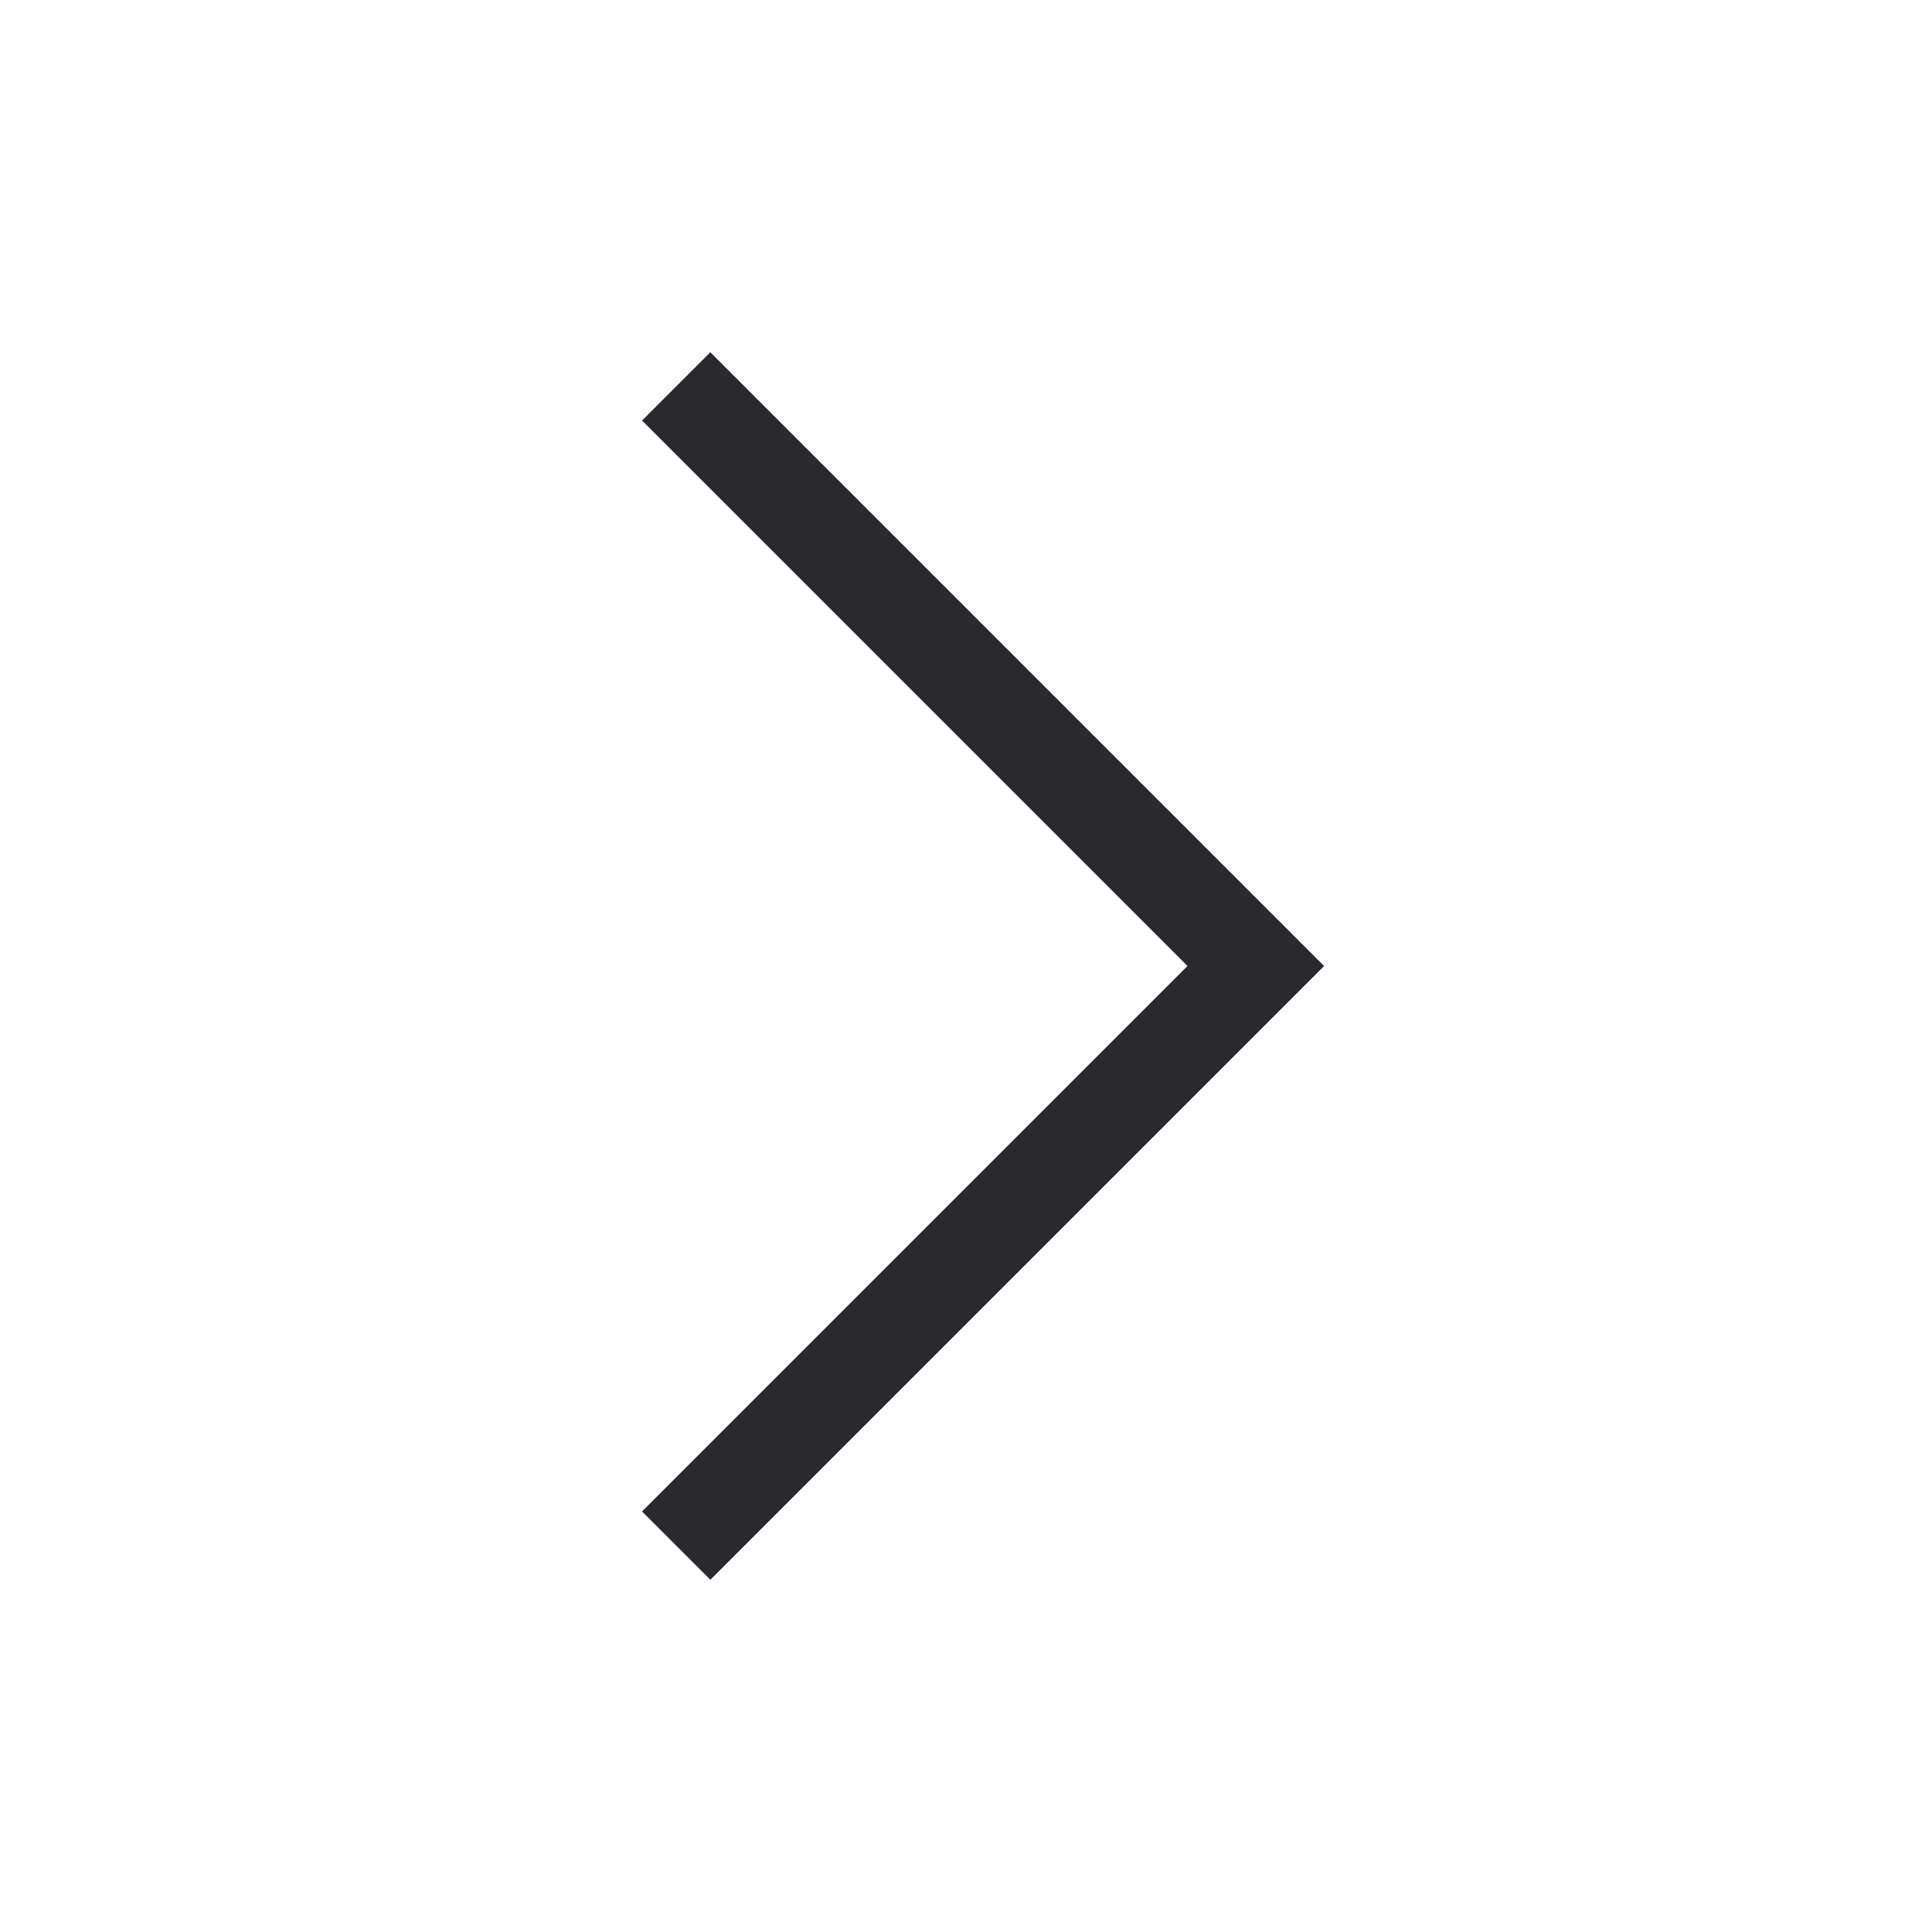
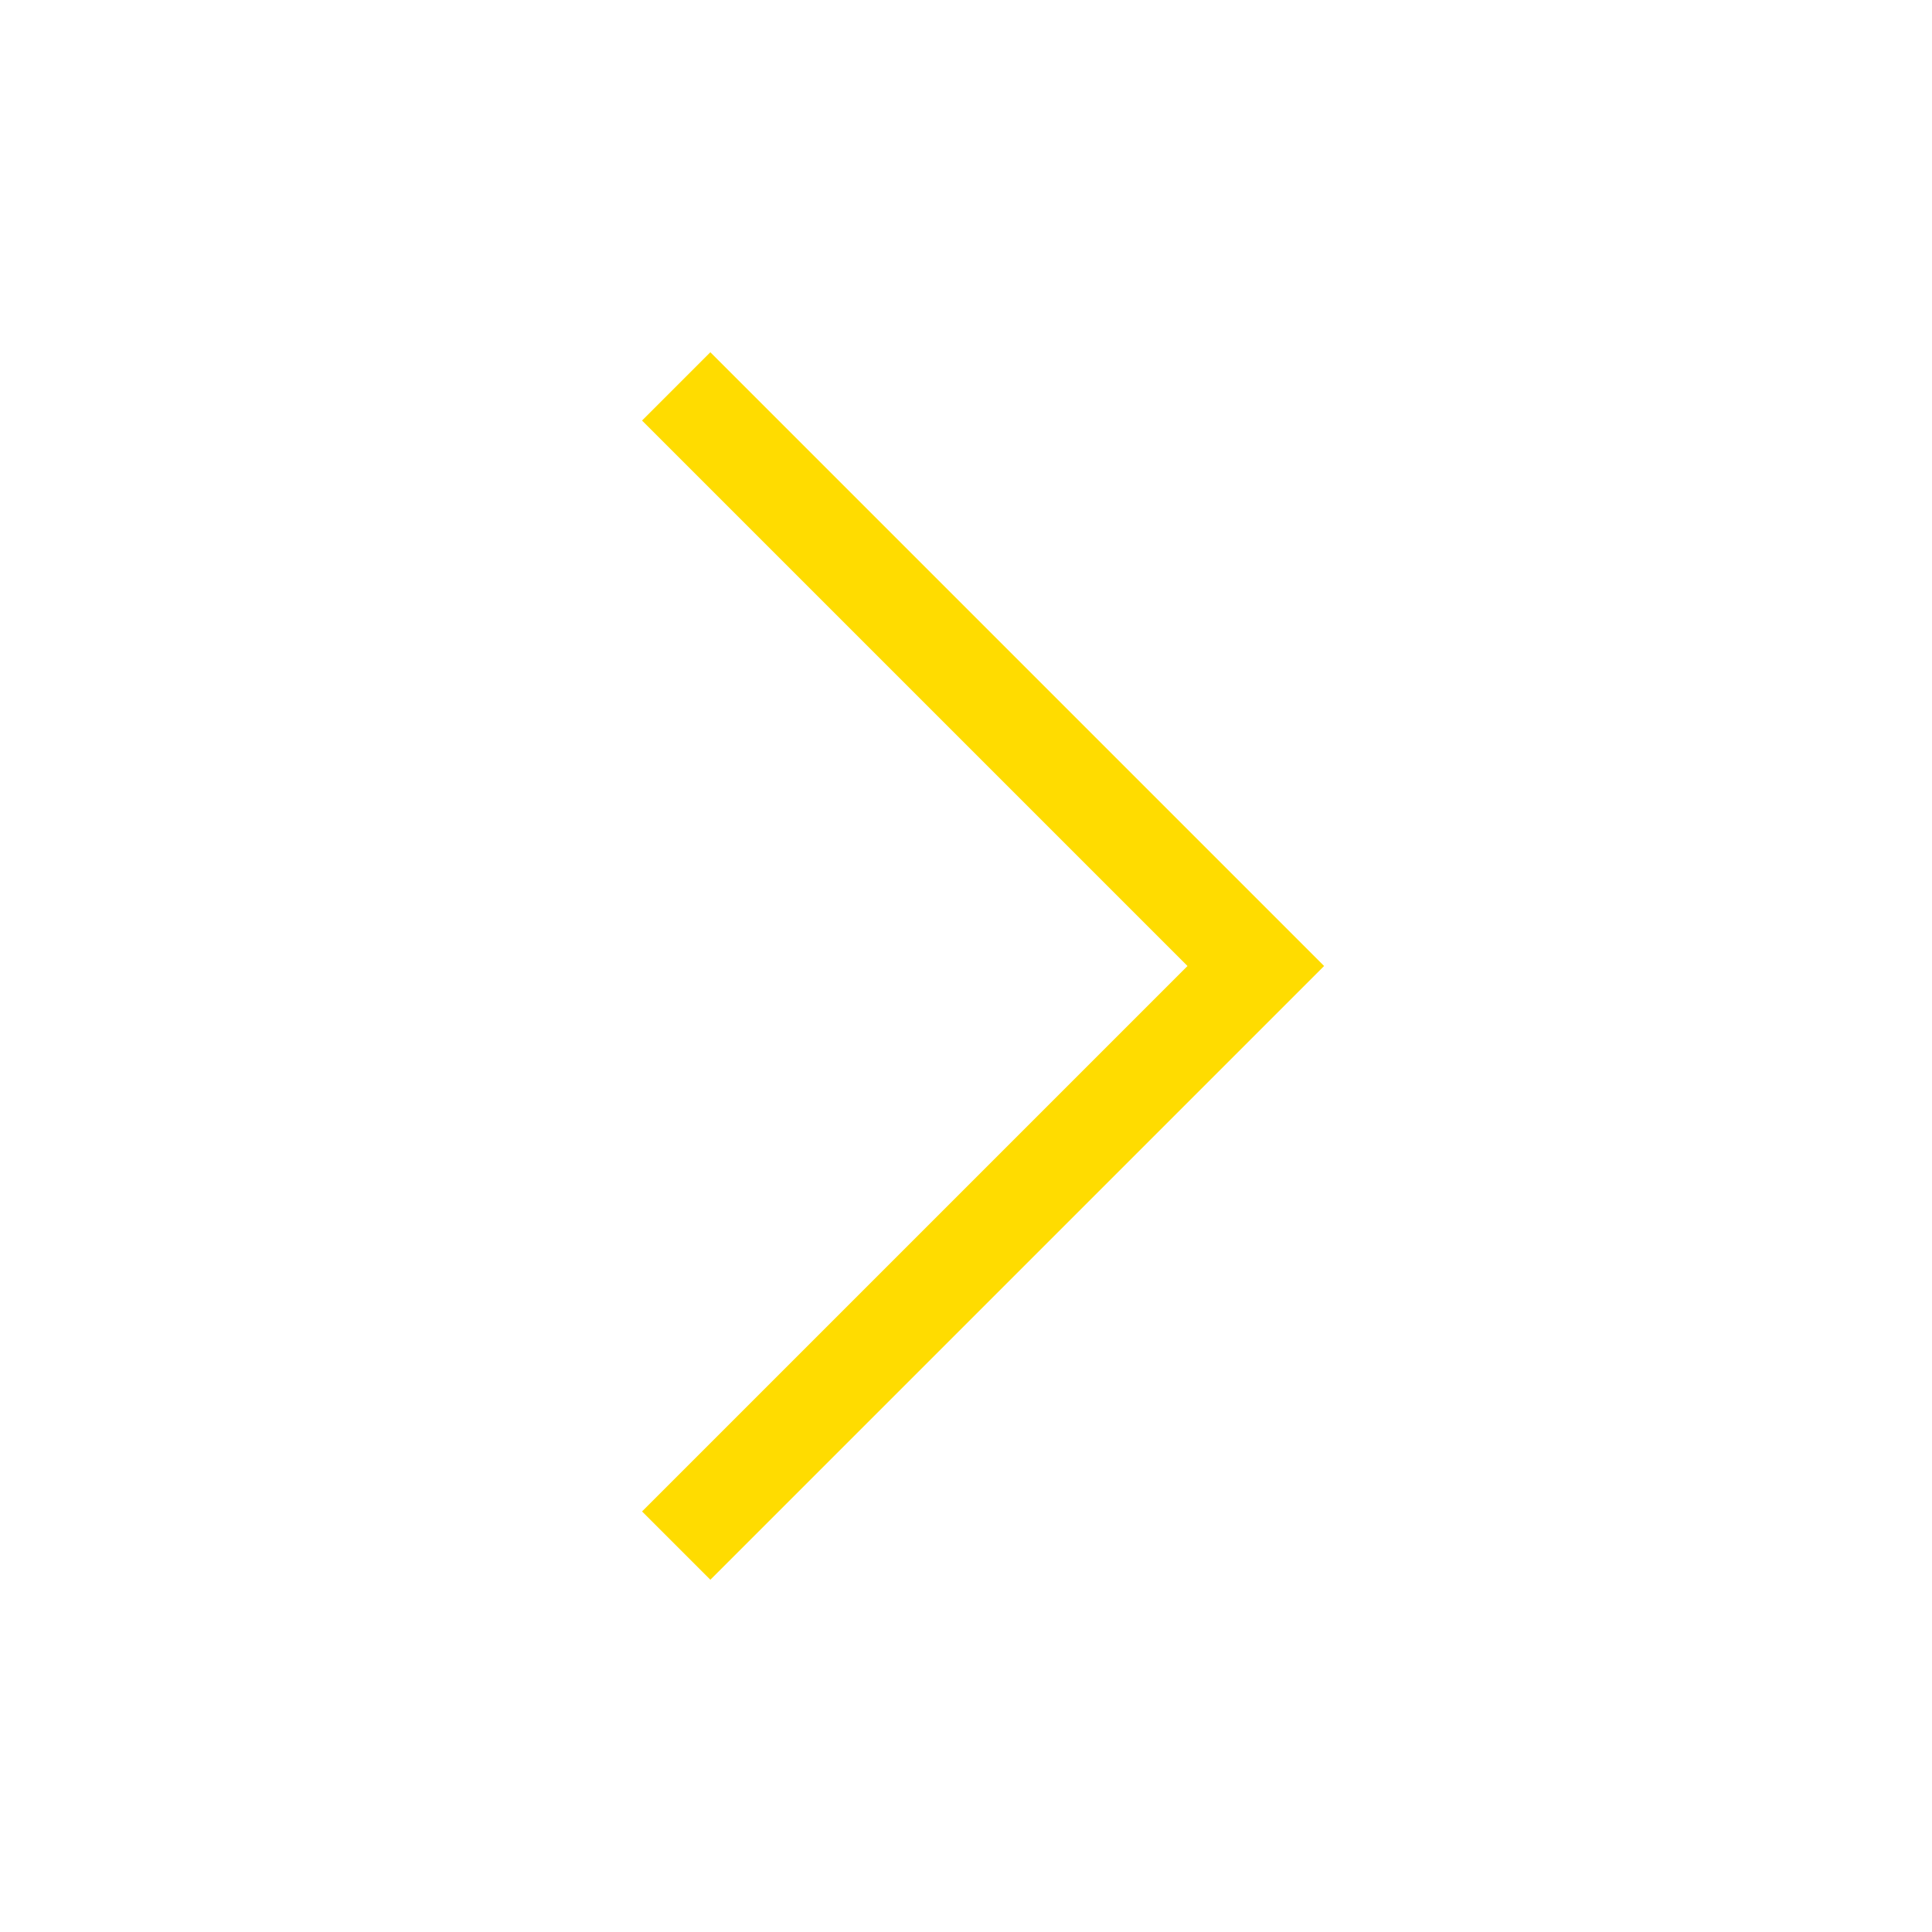
<svg xmlns="http://www.w3.org/2000/svg" width="20px" height="20px" viewBox="0 0 20 20" version="1.1">
  <g id="caret-pattern" stroke="none" fill="none" stroke-width="1">
-     <polyline id="Path" stroke="#29292E" points="7 16 13 10 7 4" />
+     <polyline id="Path" stroke="#FFDC00" points="7 16 13 10 7 4" />
  </g>
</svg>
